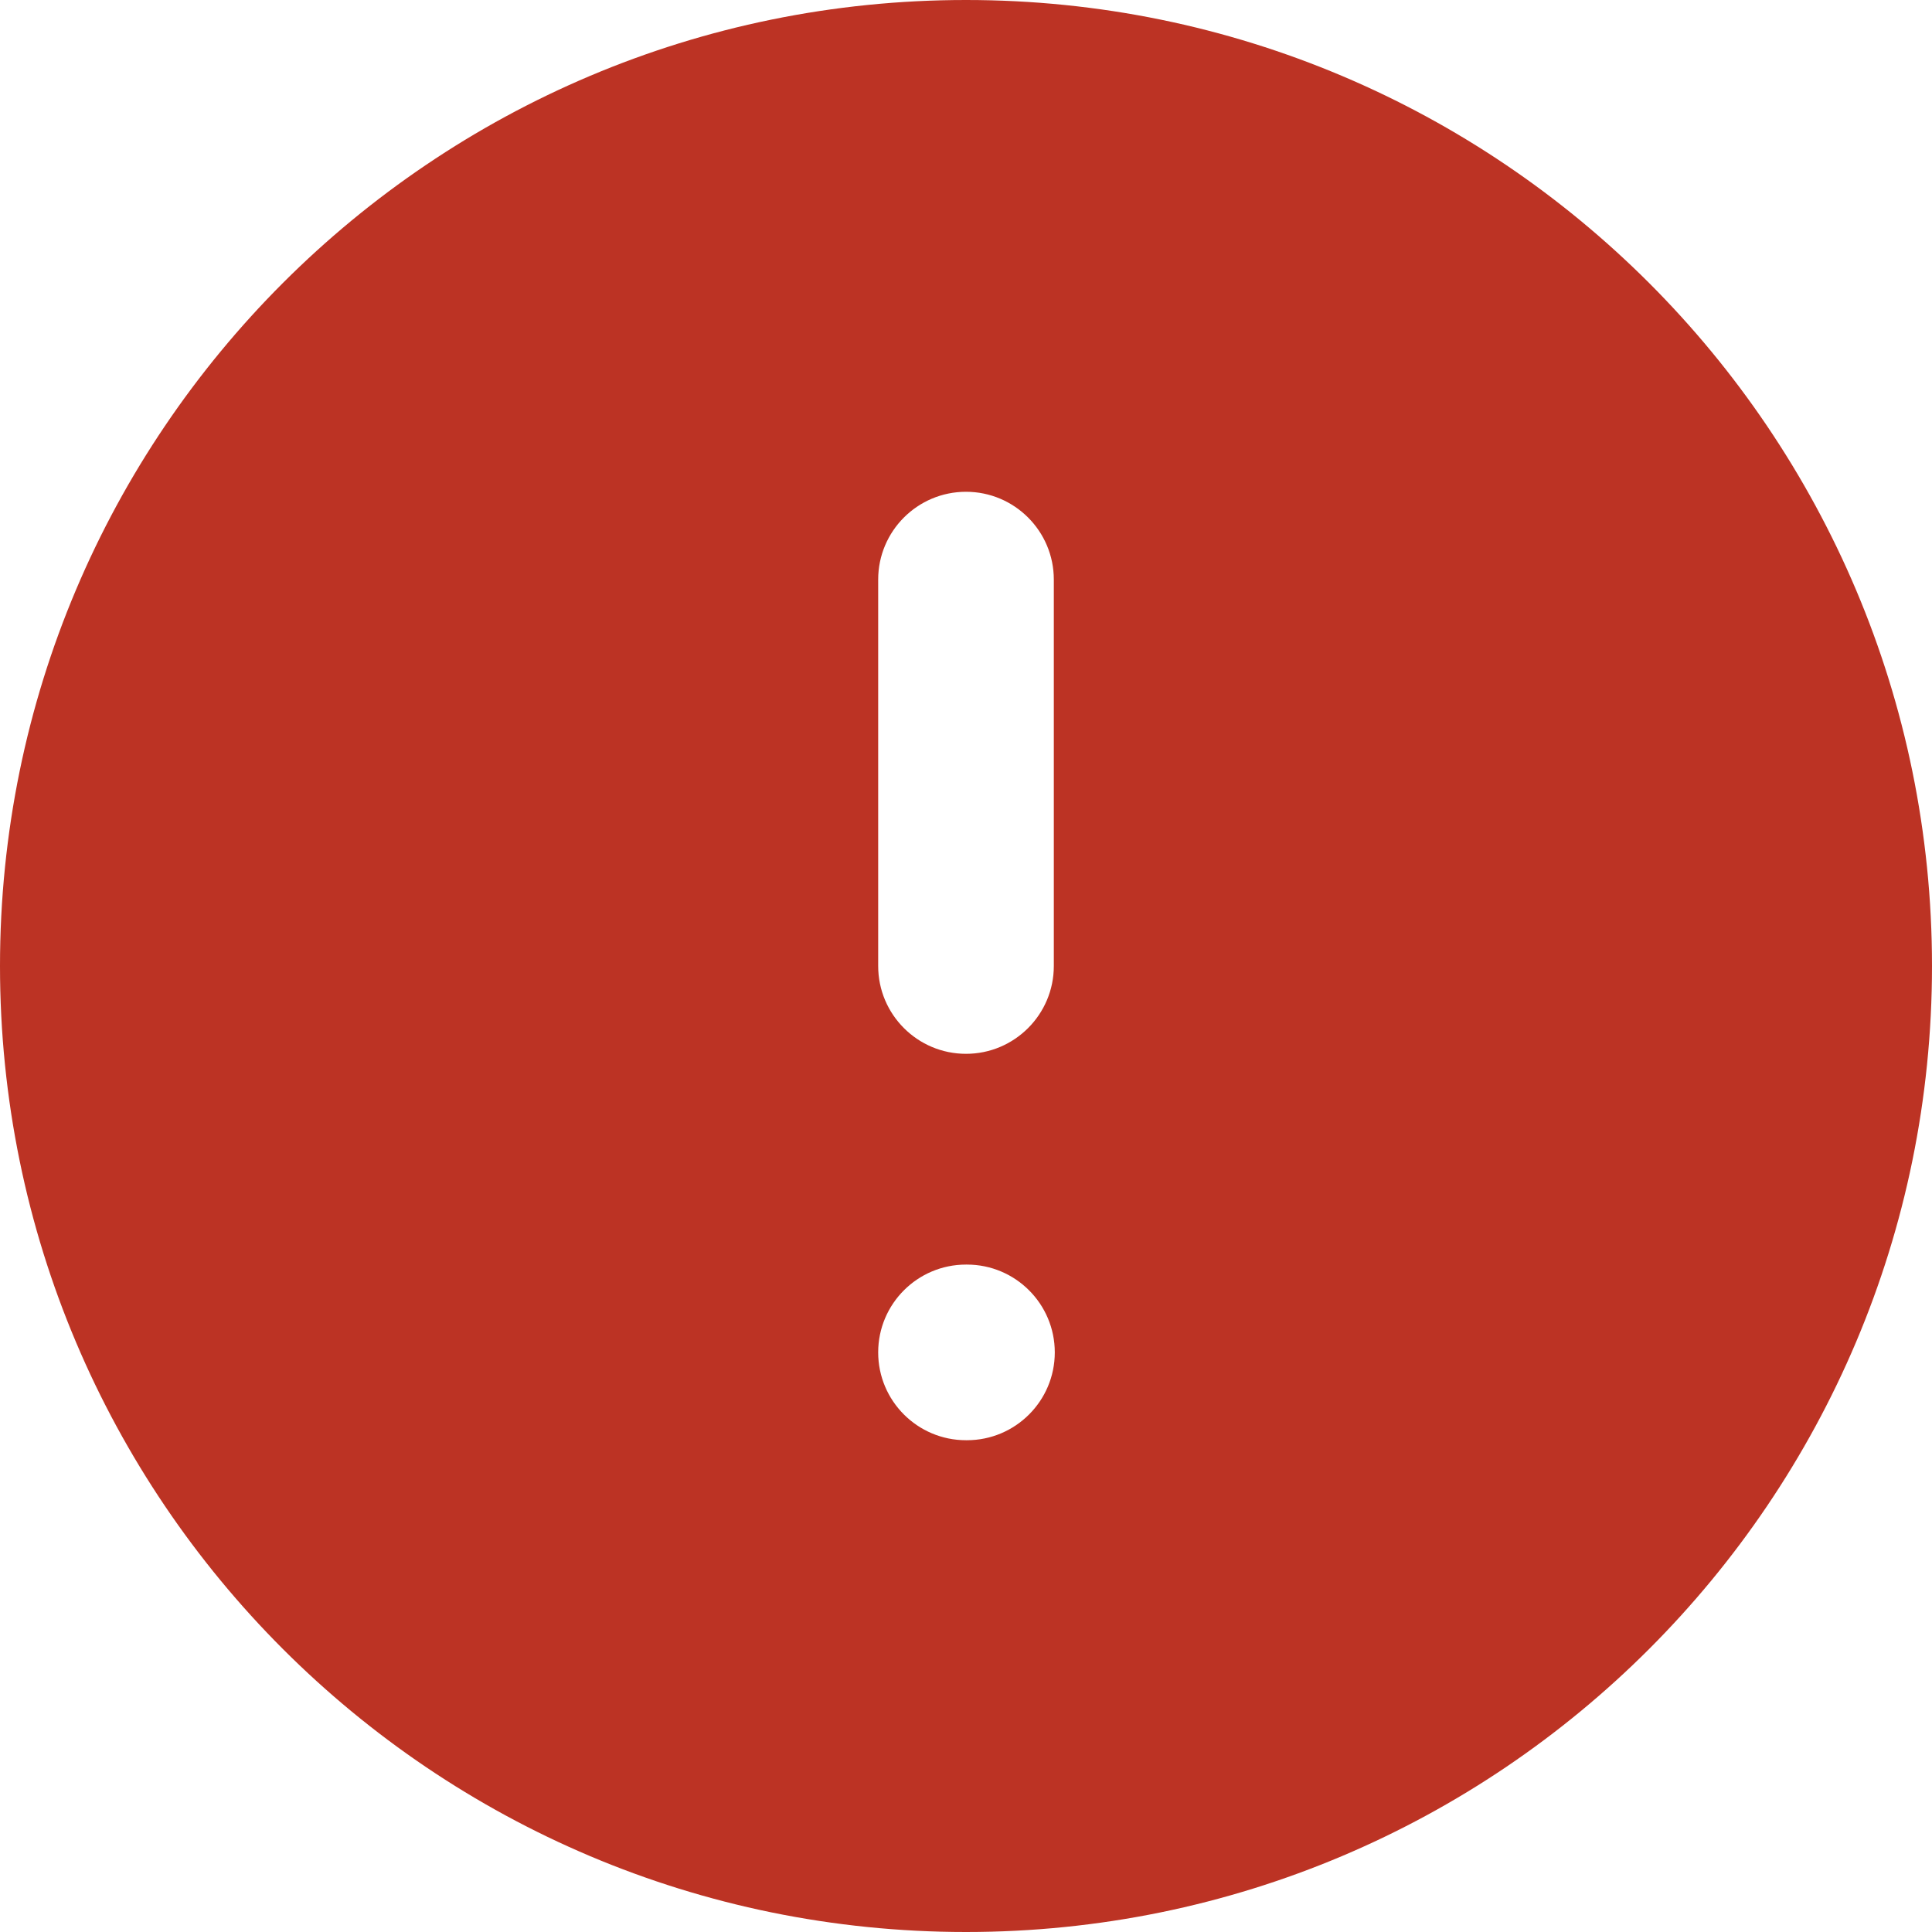
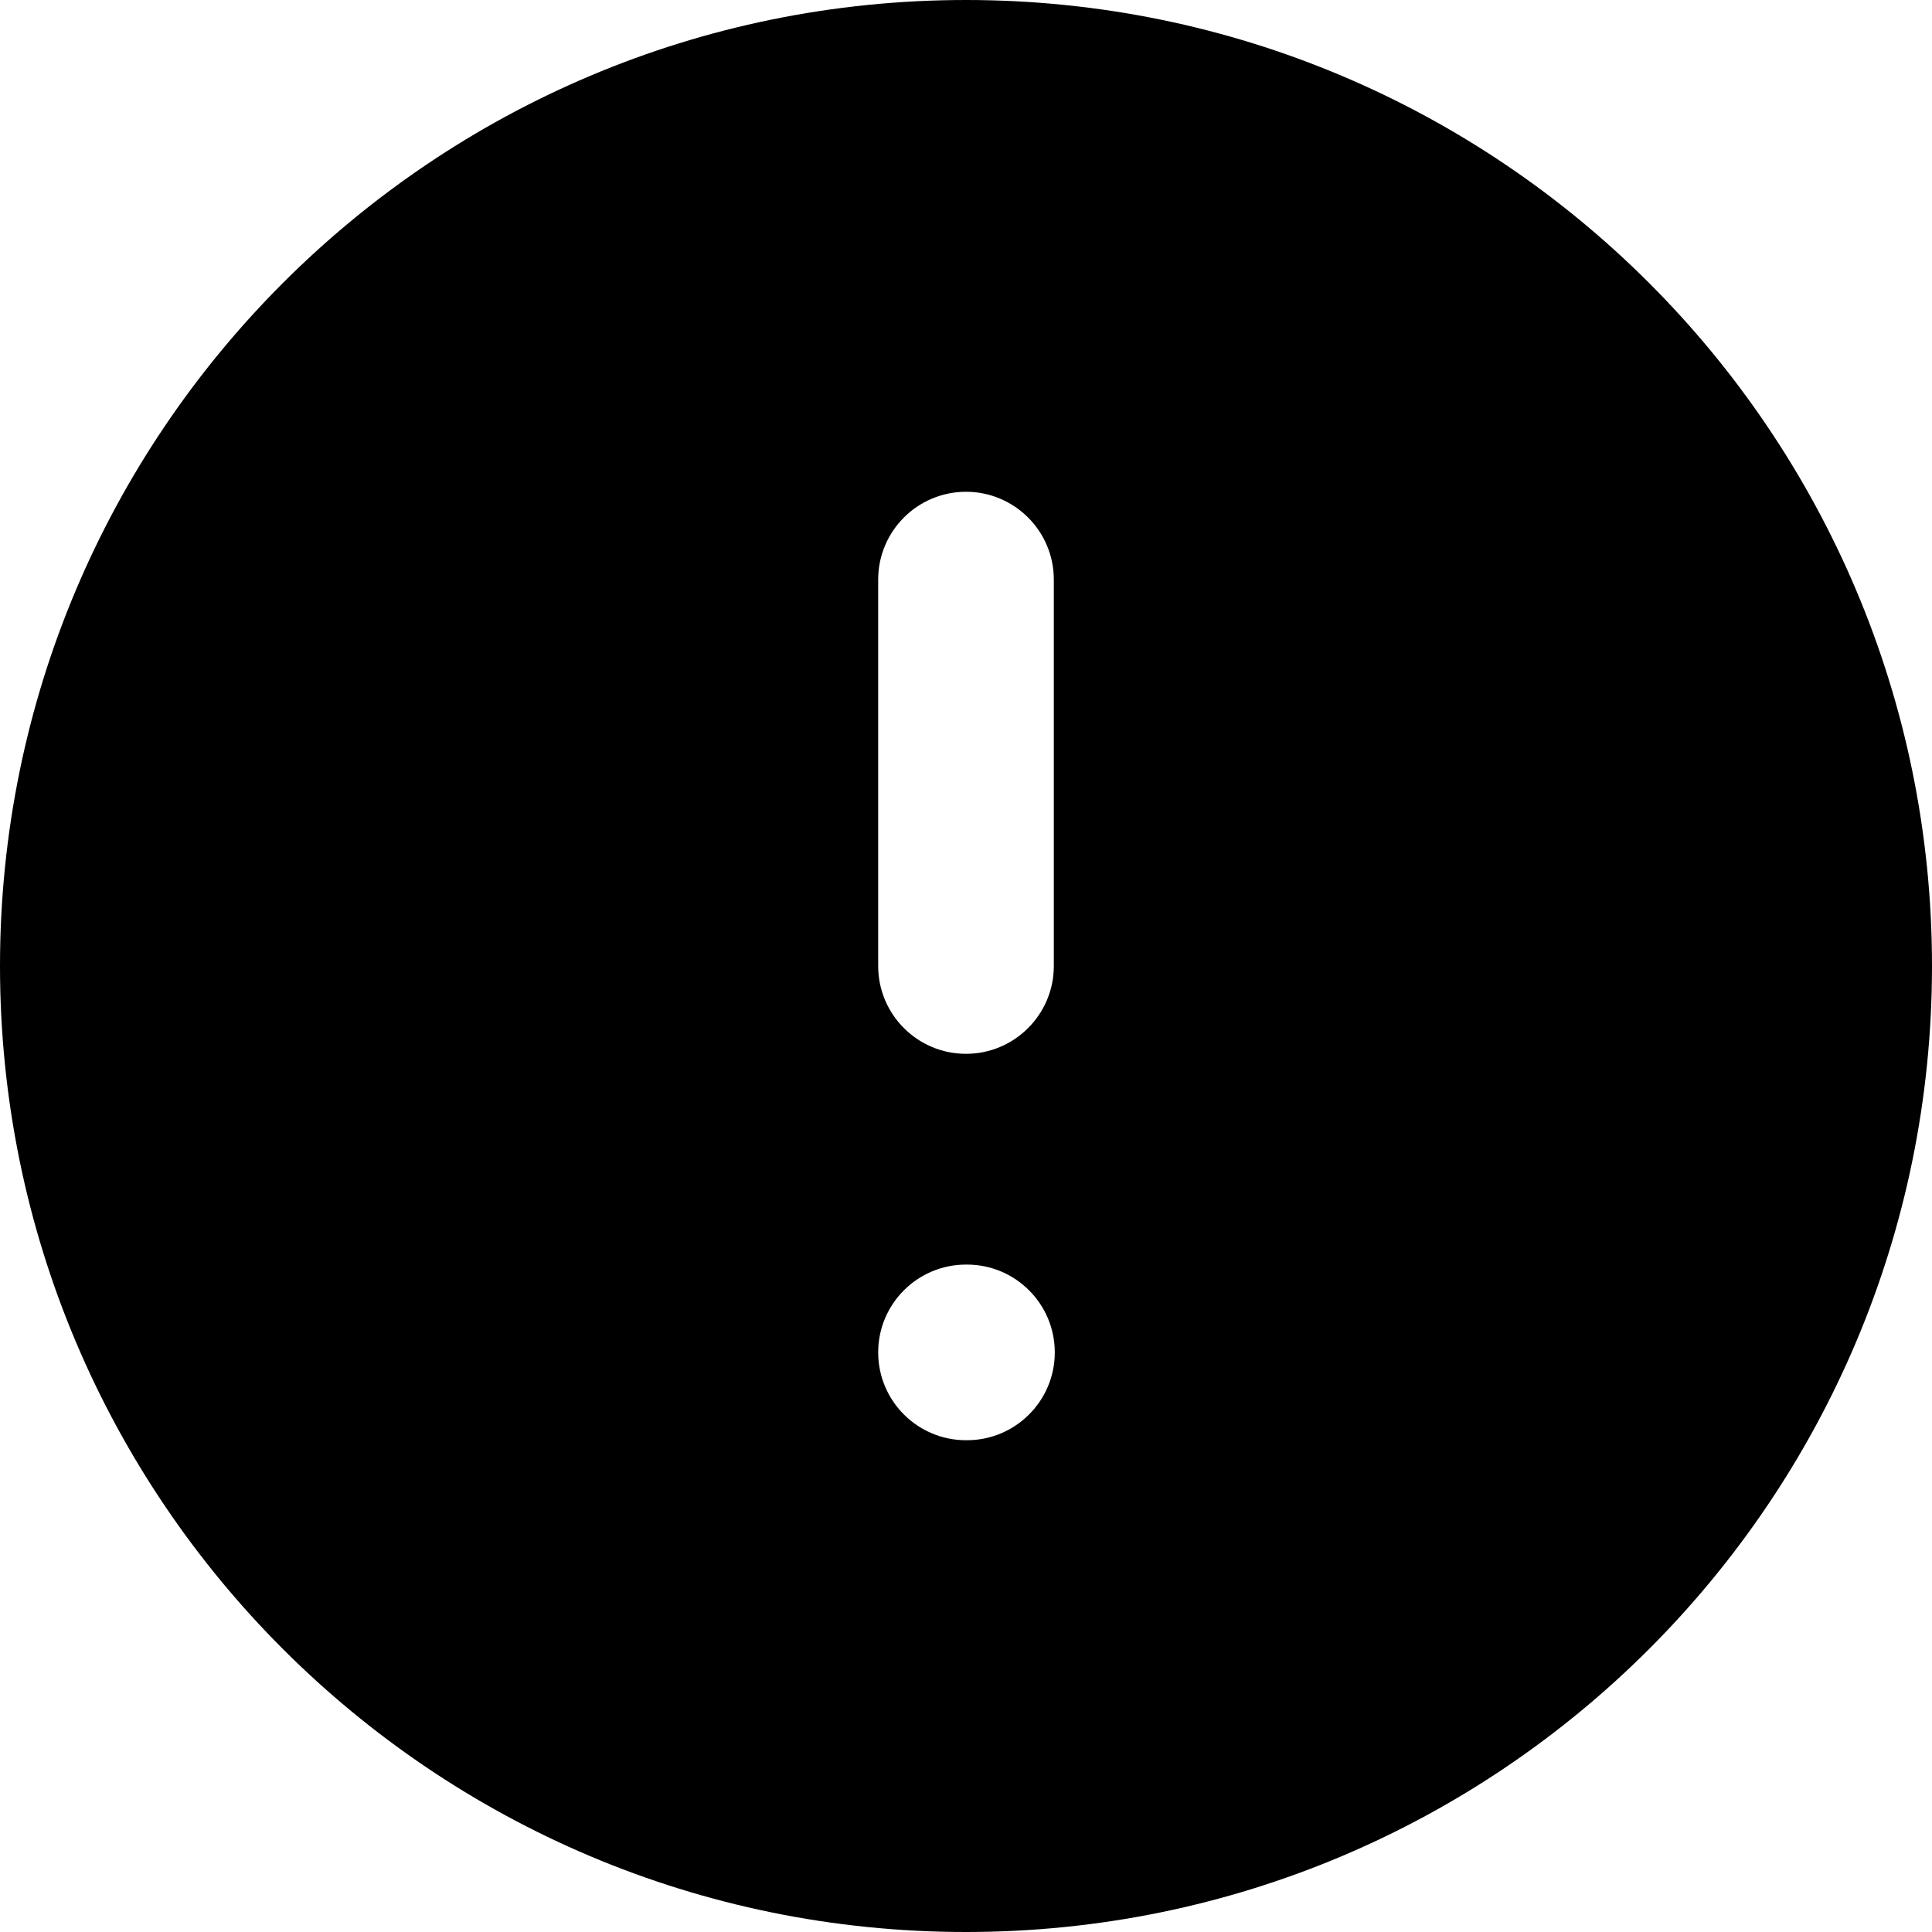
<svg xmlns="http://www.w3.org/2000/svg" viewBox="0 0 22 22" fill="none">
-   <path fill-rule="evenodd" clip-rule="evenodd" d="M11 22C17.075 22 22 17.075 22 11C22 4.925 17.075 0 11 0C4.925 0 0 4.925 0 11C0 17.075 4.925 22 11 22ZM10 15.4C10 14.848 10.448 14.4 11 14.4H11.011C11.563 14.4 12.011 14.848 12.011 15.4C12.011 15.952 11.563 16.4 11.011 16.4H11C10.448 16.4 10 15.952 10 15.4ZM12 6.6C12 6.048 11.552 5.6 11 5.6C10.448 5.6 10 6.048 10 6.6V11C10 11.552 10.448 12 11 12C11.552 12 12 11.552 12 11V6.6Z" fill="#BC3324" />
+   <path fill-rule="evenodd" clip-rule="evenodd" d="M11 22C17.075 22 22 17.075 22 11C22 4.925 17.075 0 11 0C4.925 0 0 4.925 0 11C0 17.075 4.925 22 11 22ZM10 15.4C10 14.848 10.448 14.4 11 14.4H11.011C11.563 14.4 12.011 14.848 12.011 15.4C12.011 15.952 11.563 16.4 11.011 16.4H11C10.448 16.4 10 15.952 10 15.4ZM12 6.6C12 6.048 11.552 5.6 11 5.6C10.448 5.6 10 6.048 10 6.6V11C10 11.552 10.448 12 11 12C11.552 12 12 11.552 12 11V6.6Z" fill="currentColor" />
</svg>
